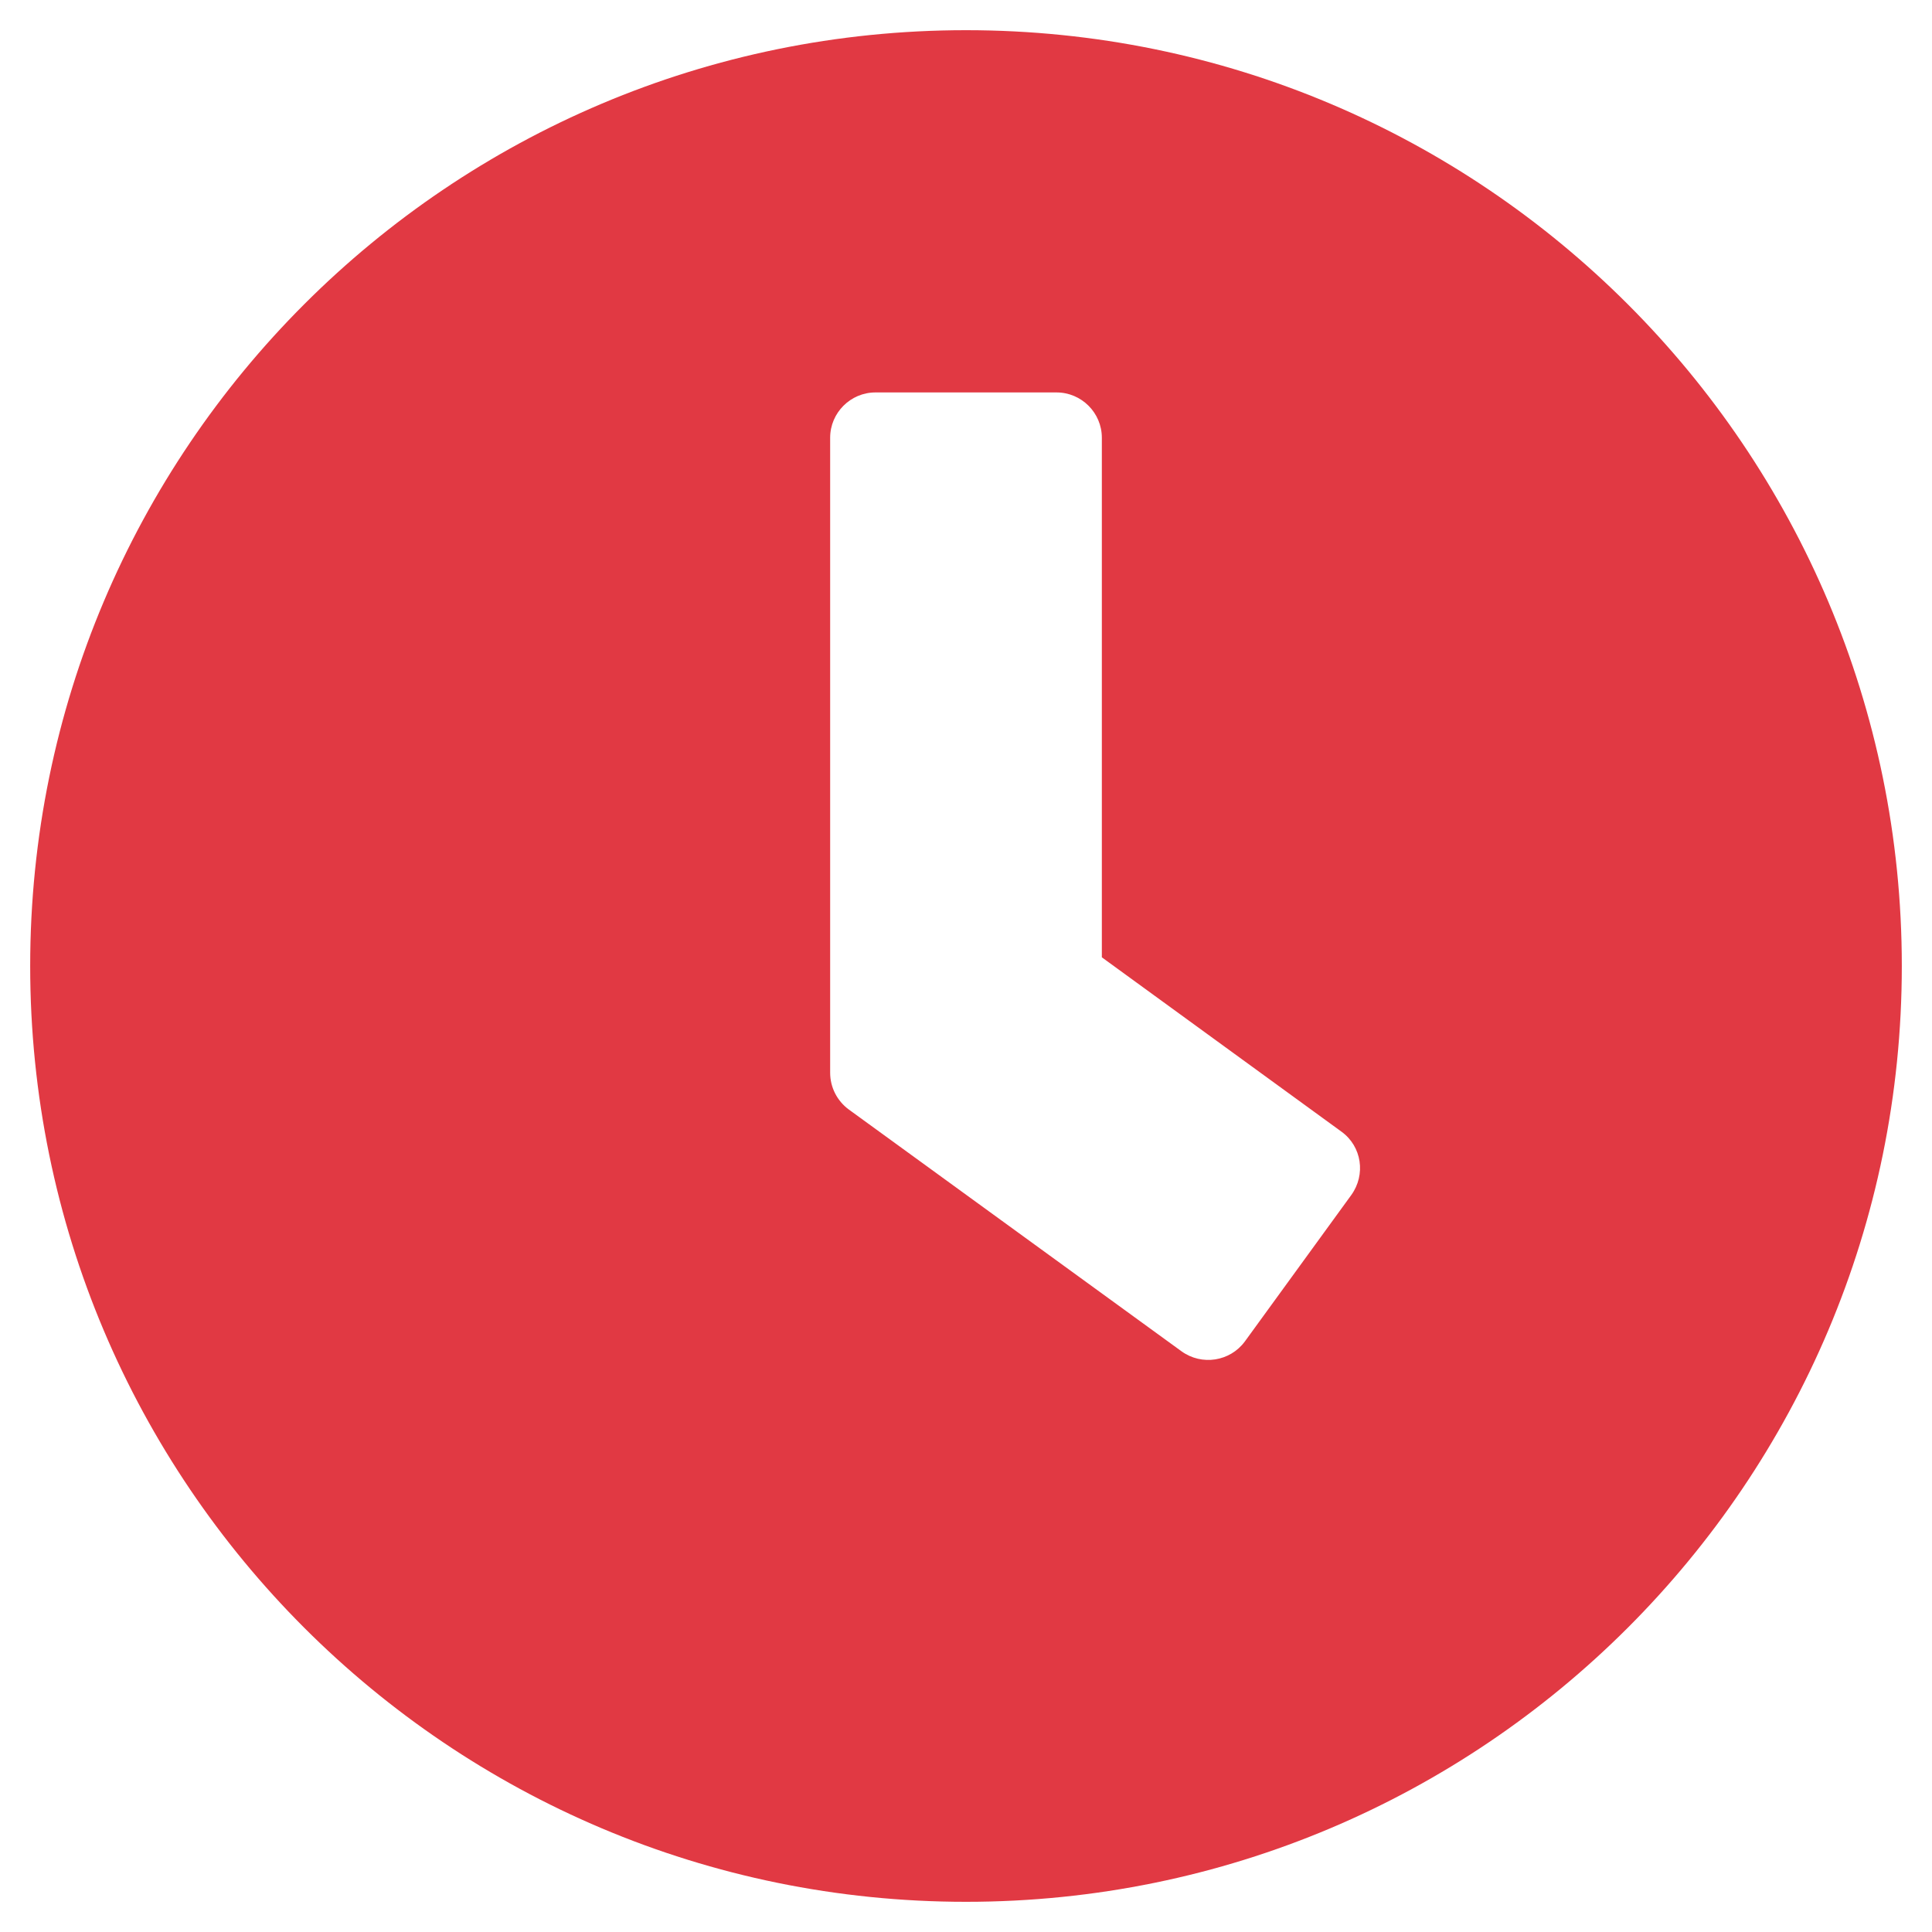
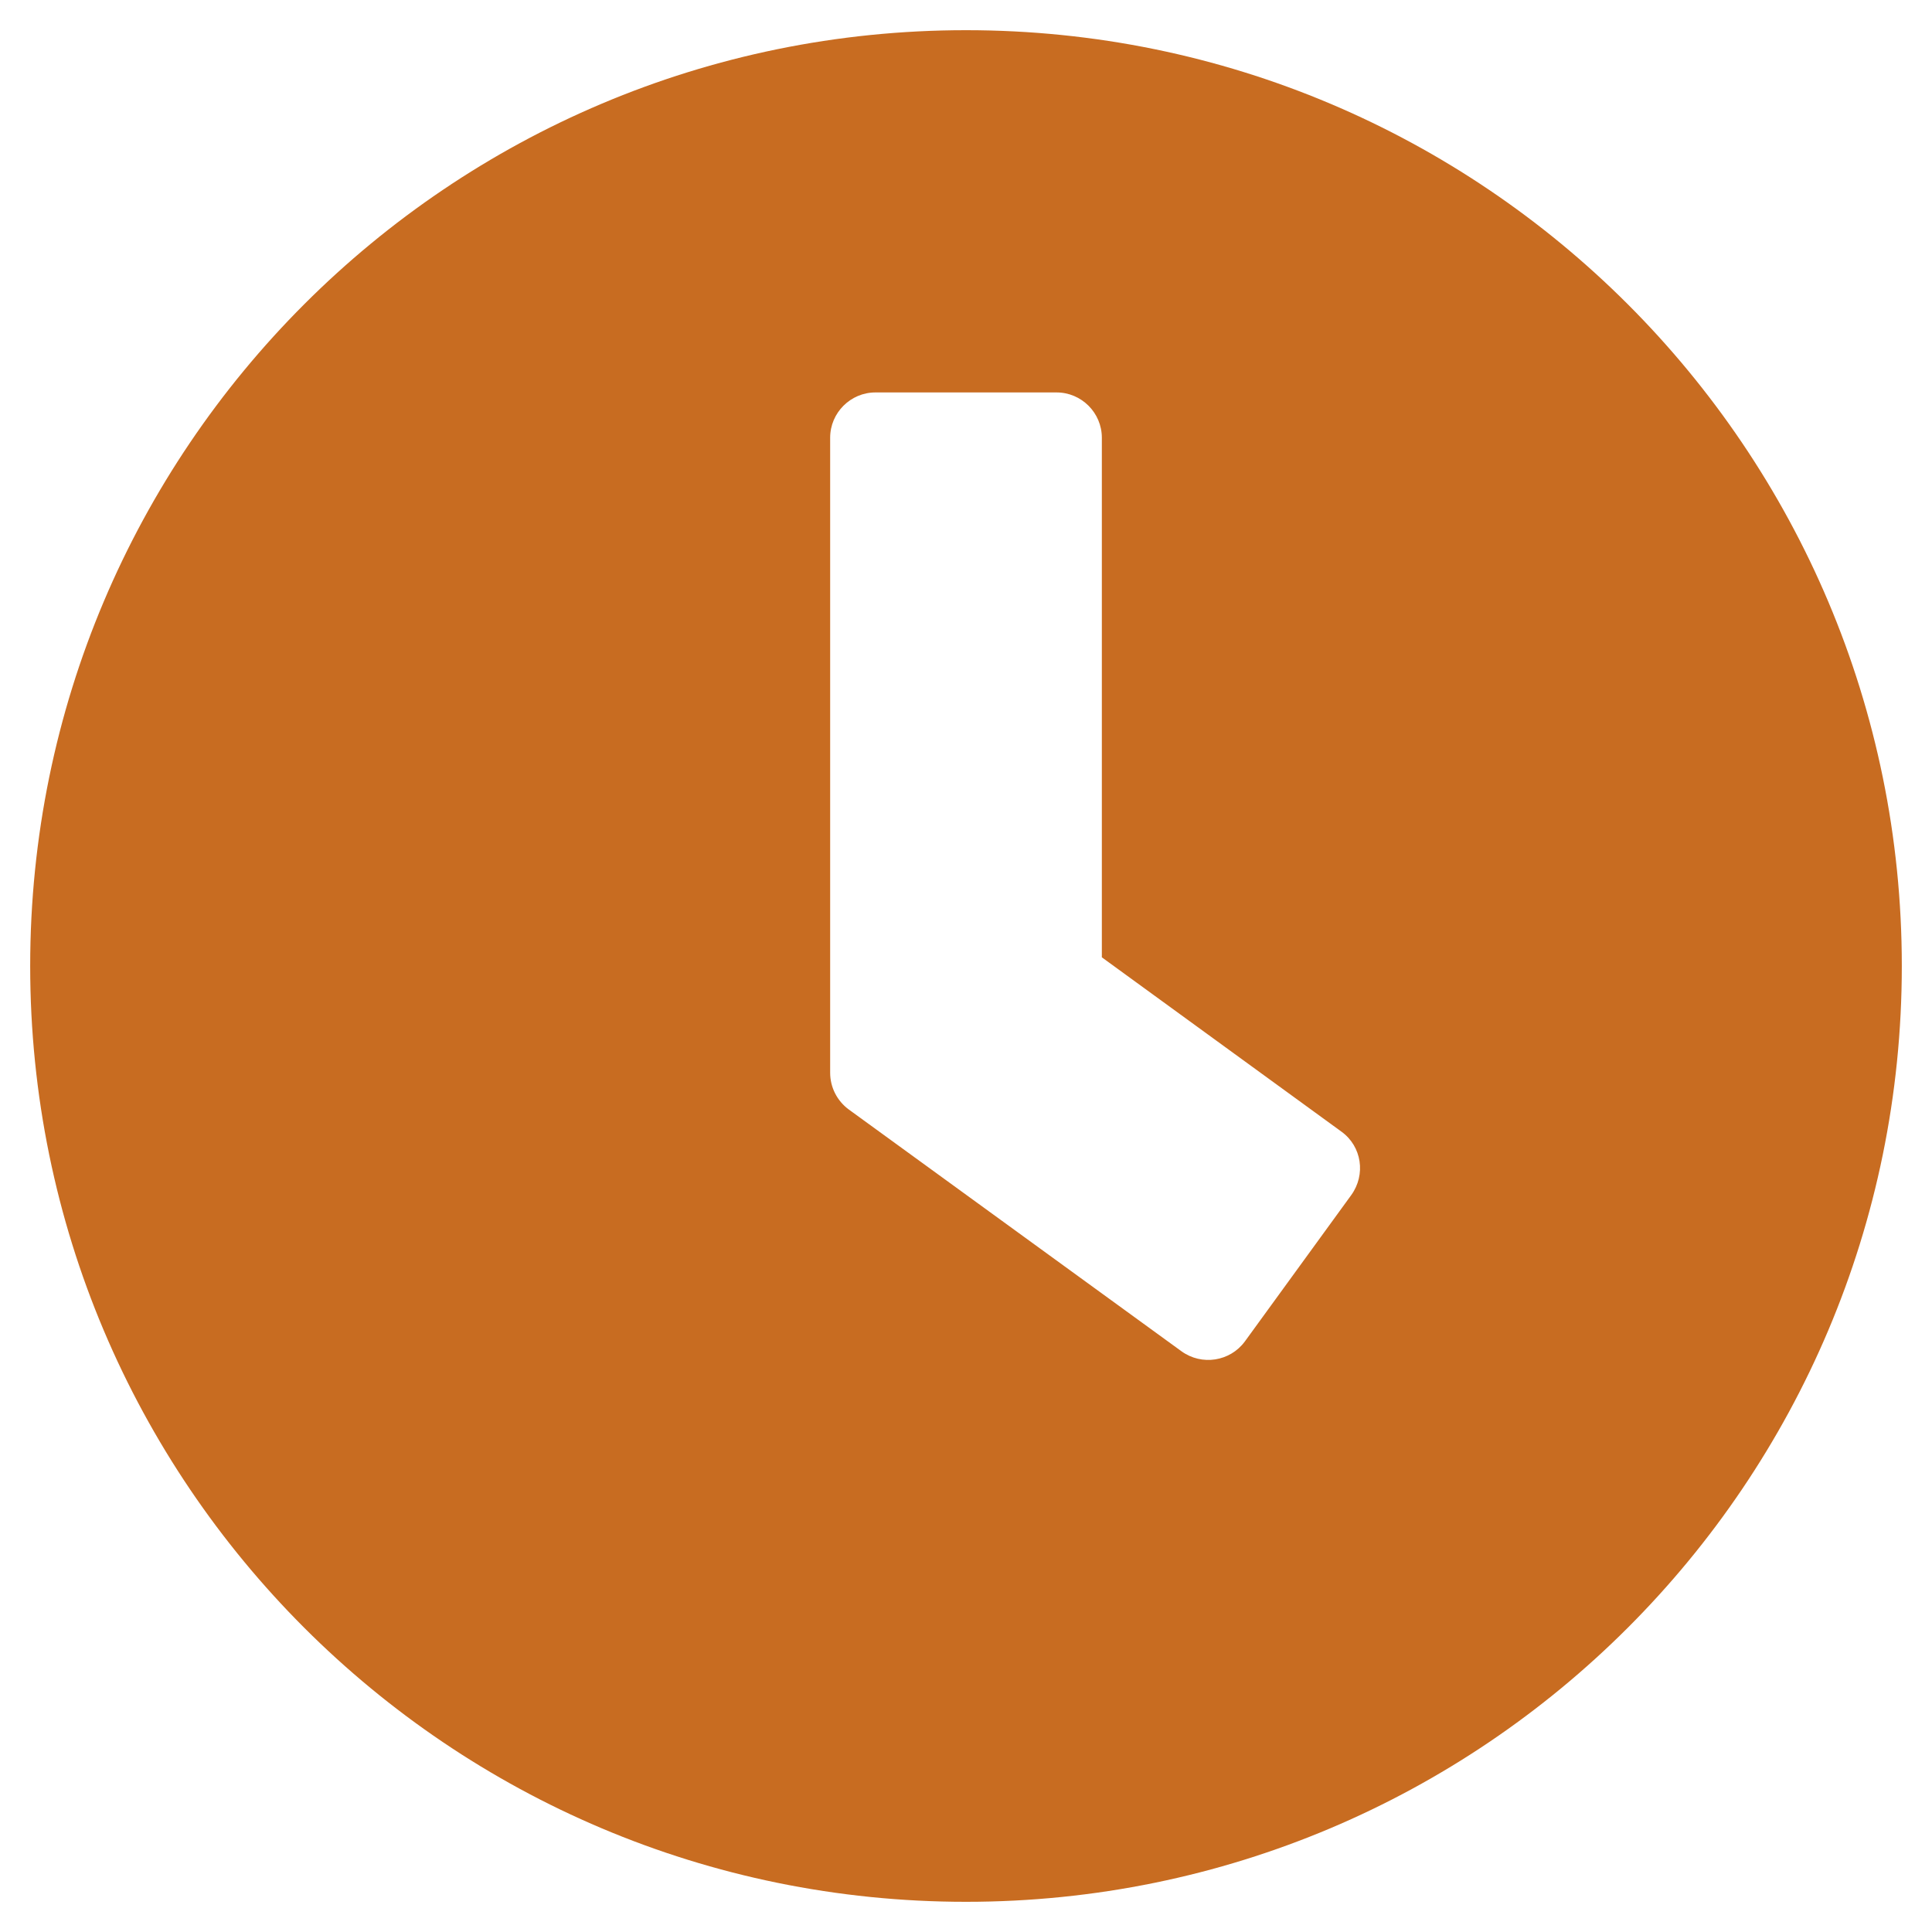
<svg xmlns="http://www.w3.org/2000/svg" aria-hidden="true" focusable="false" data-prefix="fas" data-icon="clock" class="svg-inline--fa fa-clock fa-w-16" role="img" viewBox="0 0 512 512">
-   <path fill="#e13943" d="M256 8C119 8 8 119 8 256s111 248 248 248 248-111 248-248S393 8 256 8zm57.1 350.1L224.9 294c-3.1-2.3-4.9-5.9-4.9-9.7V116c0-6.6 5.4-12 12-12h48c6.6 0 12 5.4 12 12v137.7l63.5 46.2c5.4 3.9 6.5 11.4 2.6 16.8l-28.2 38.8c-3.9 5.3-11.4 6.5-16.8 2.6z" />
+   <path fill="#c86c21" d="M256 8C119 8 8 119 8 256s111 248 248 248 248-111 248-248S393 8 256 8zm57.1 350.1L224.9 294c-3.1-2.3-4.9-5.9-4.9-9.7V116c0-6.6 5.4-12 12-12h48c6.6 0 12 5.4 12 12v137.7l63.5 46.2c5.4 3.9 6.5 11.4 2.6 16.8l-28.2 38.8c-3.9 5.3-11.4 6.5-16.8 2.6z" />
</svg>
